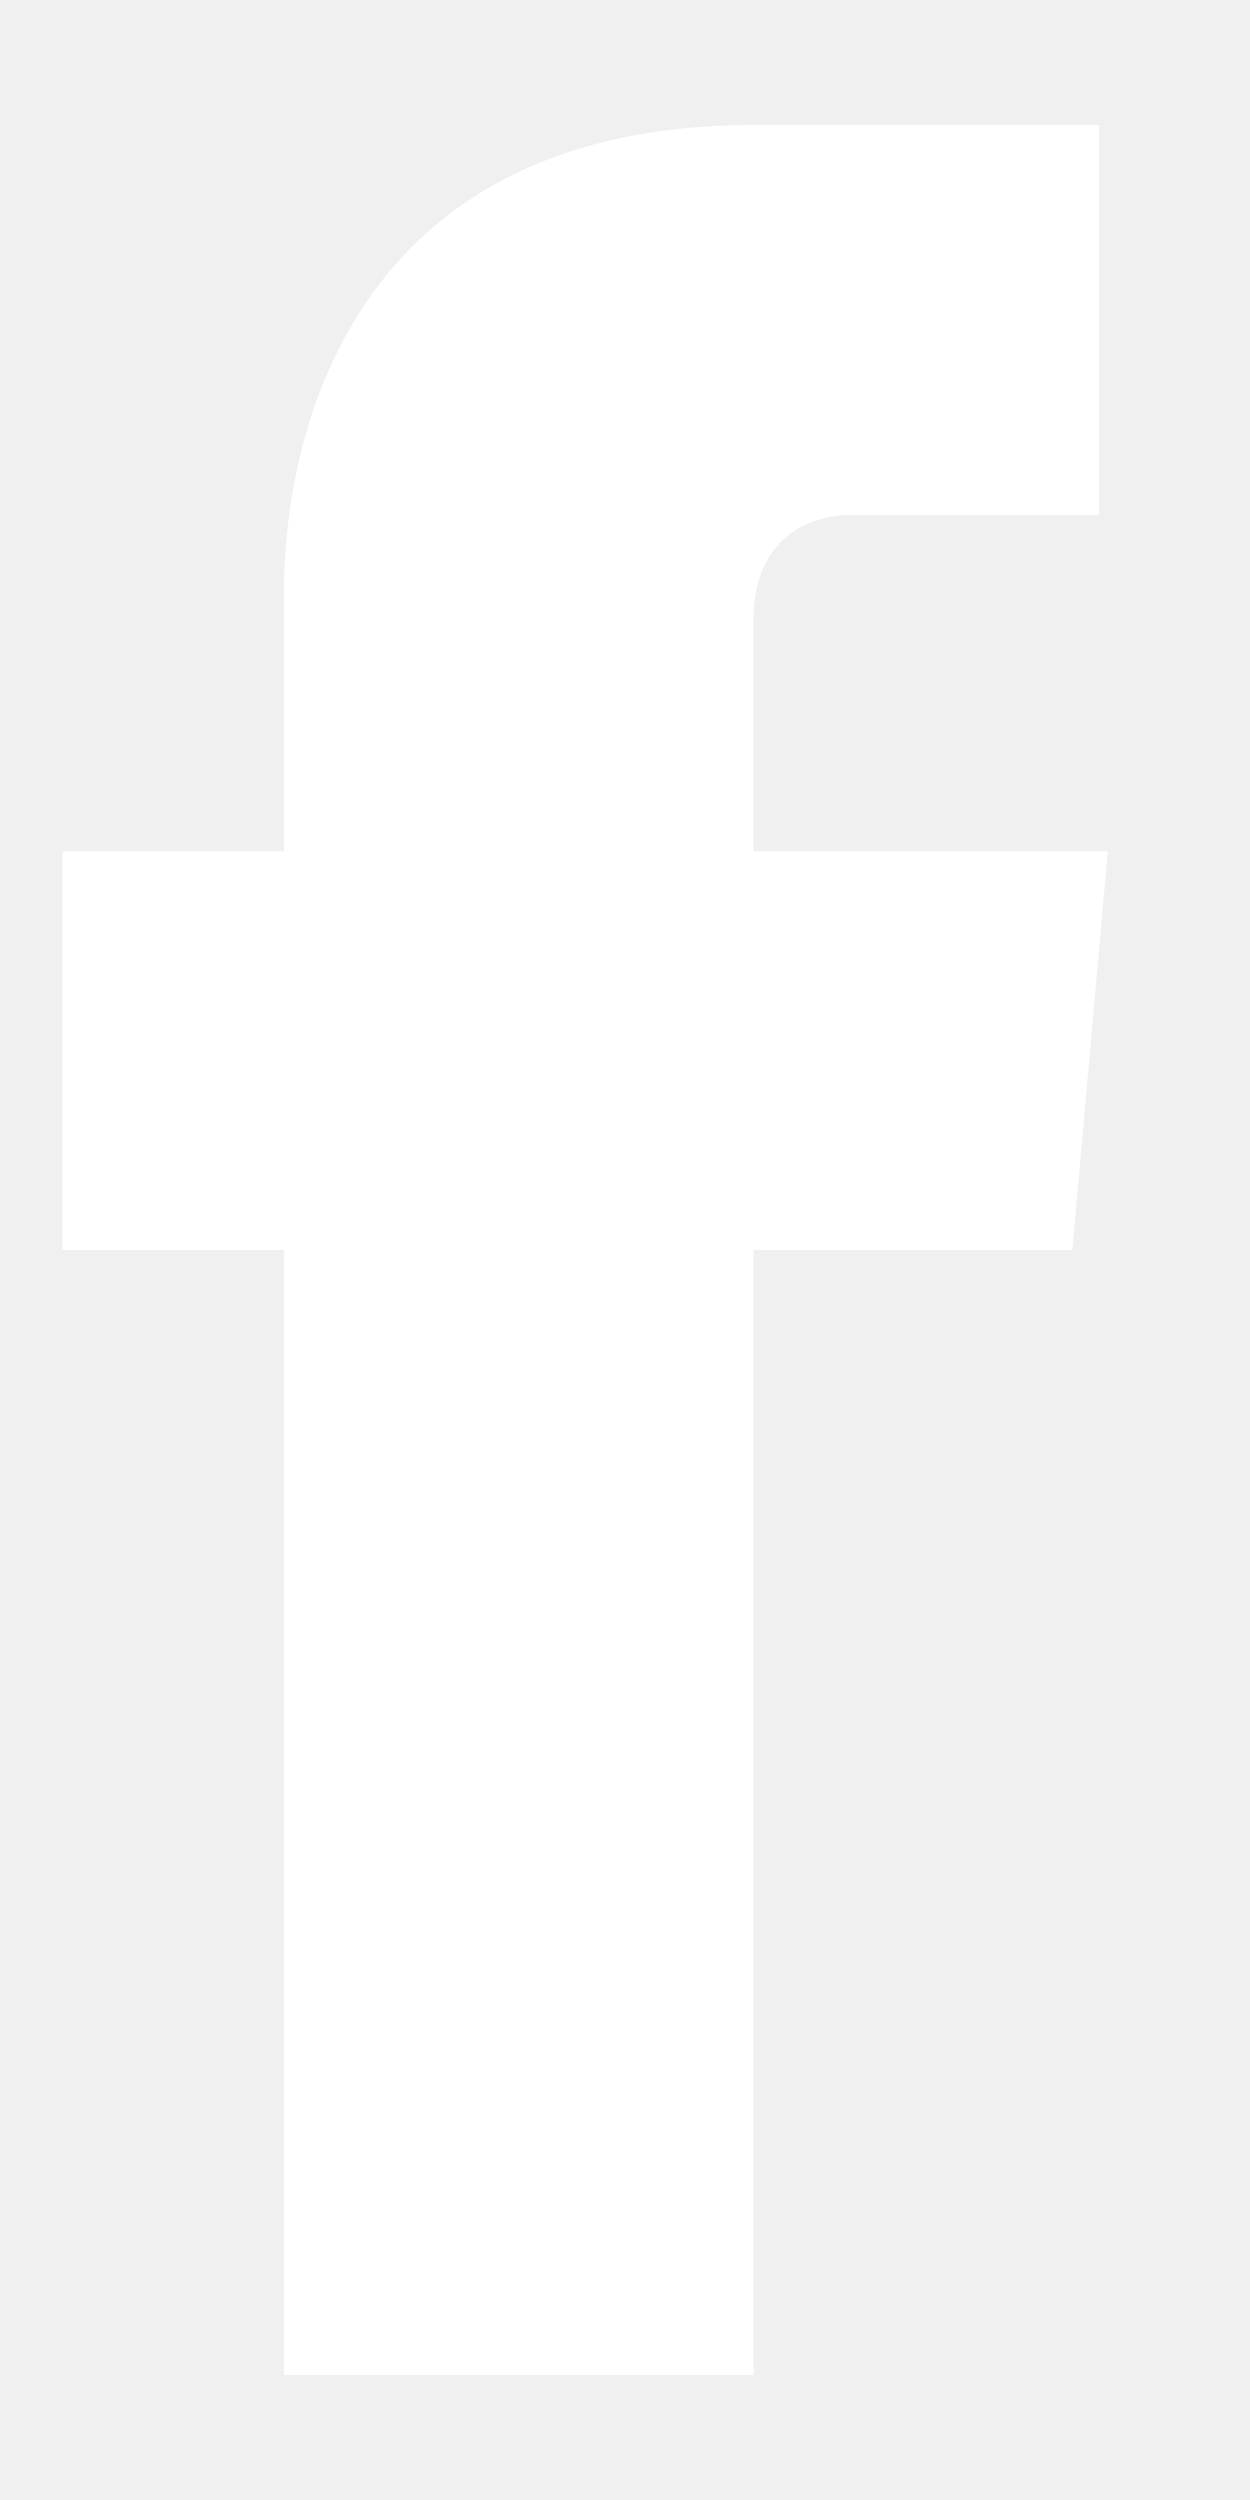
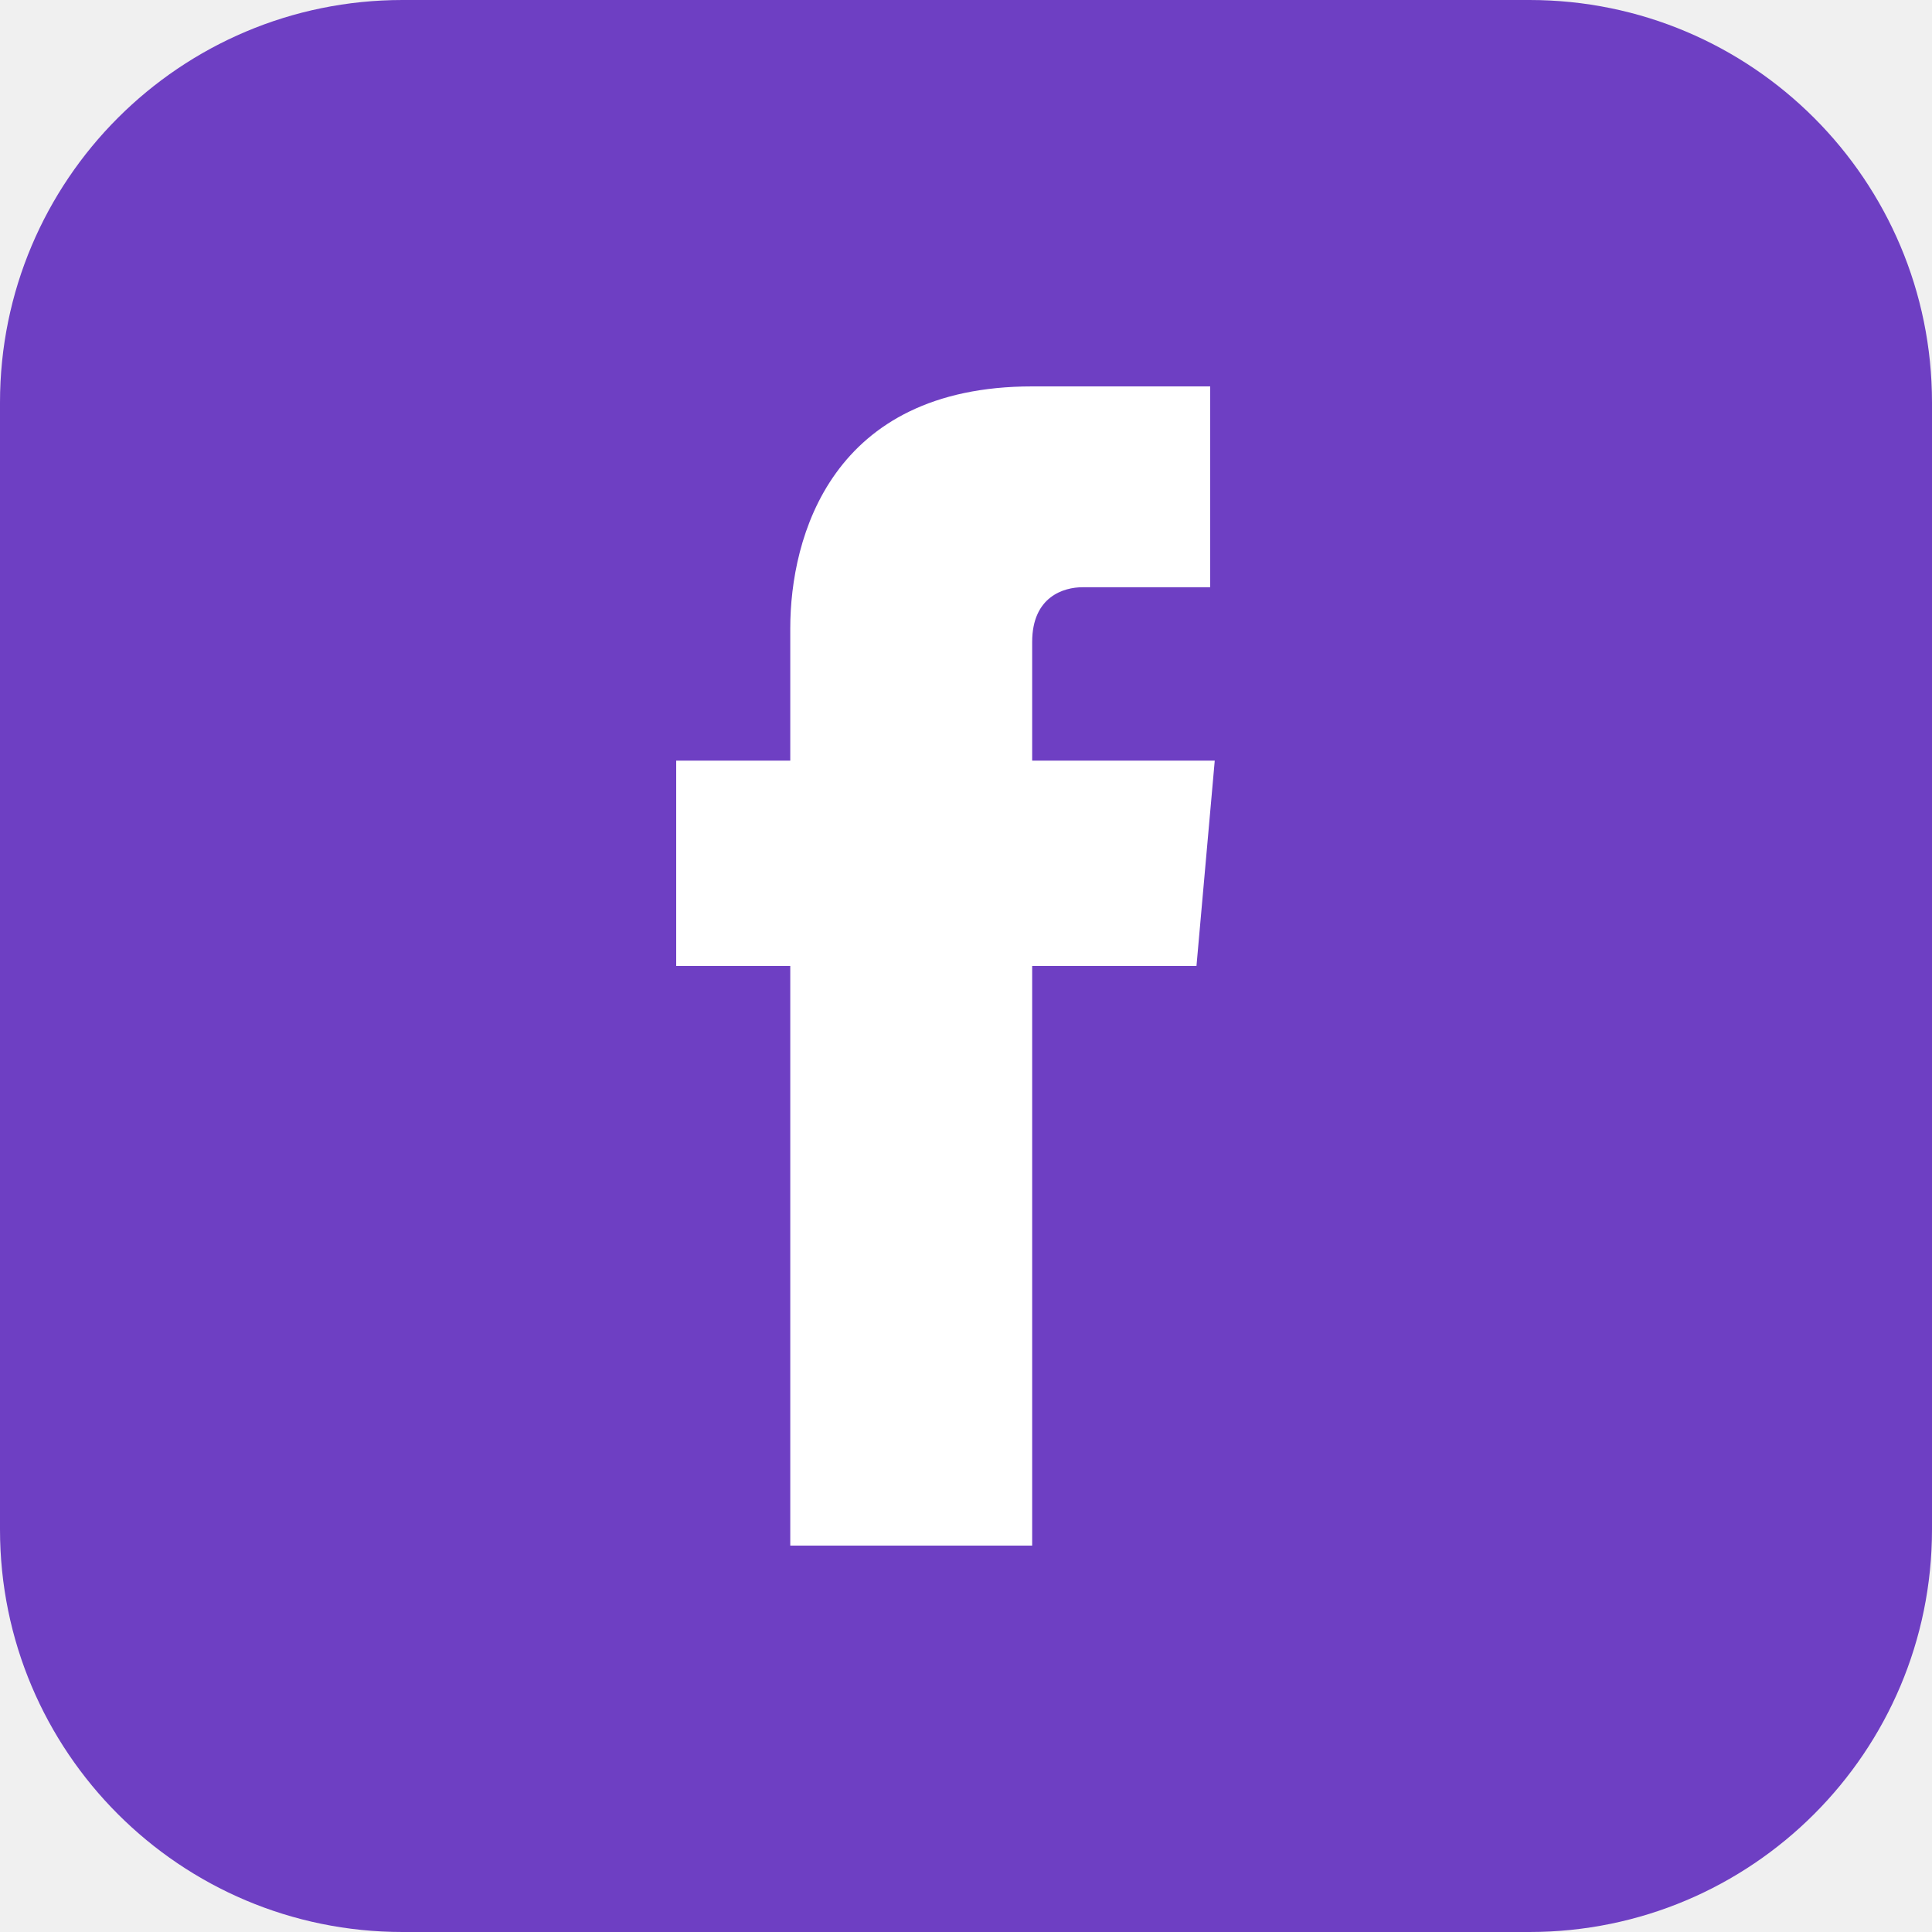
- <svg xmlns="http://www.w3.org/2000/svg" width="8" height="16" viewBox="0 0 8 16" fill="none">
-   <path d="M7.09 5.449H4.822V3.975C4.822 3.408 5.219 3.295 5.446 3.295C5.729 3.295 7.033 3.295 7.033 3.295V0.8H4.822C2.327 0.8 1.817 2.671 1.817 3.805V5.449H0.4V8H1.817C1.817 11.288 1.817 15.2 1.817 15.2H4.822C4.822 15.2 4.822 11.232 4.822 8H6.863L7.09 5.449Z" fill="white" />
+ <svg xmlns="http://www.w3.org/2000/svg" width="24" height="24" viewBox="0 0 24 24" fill="none">
+   <rect width="24" height="24" rx="5" fill="#6E3FC3" />
+   <path d="M15.09 9.449H12.822V7.975C12.822 7.408 13.219 7.295 13.446 7.295C13.729 7.295 15.033 7.295 15.033 7.295V4.8H12.822C10.328 4.8 9.817 6.671 9.817 7.805V9.449H8.4V12H9.817C9.817 15.288 9.817 19.2 9.817 19.2H12.822C12.822 19.2 12.822 15.232 12.822 12H14.863L15.09 9.449Z" fill="white" />
</svg>
